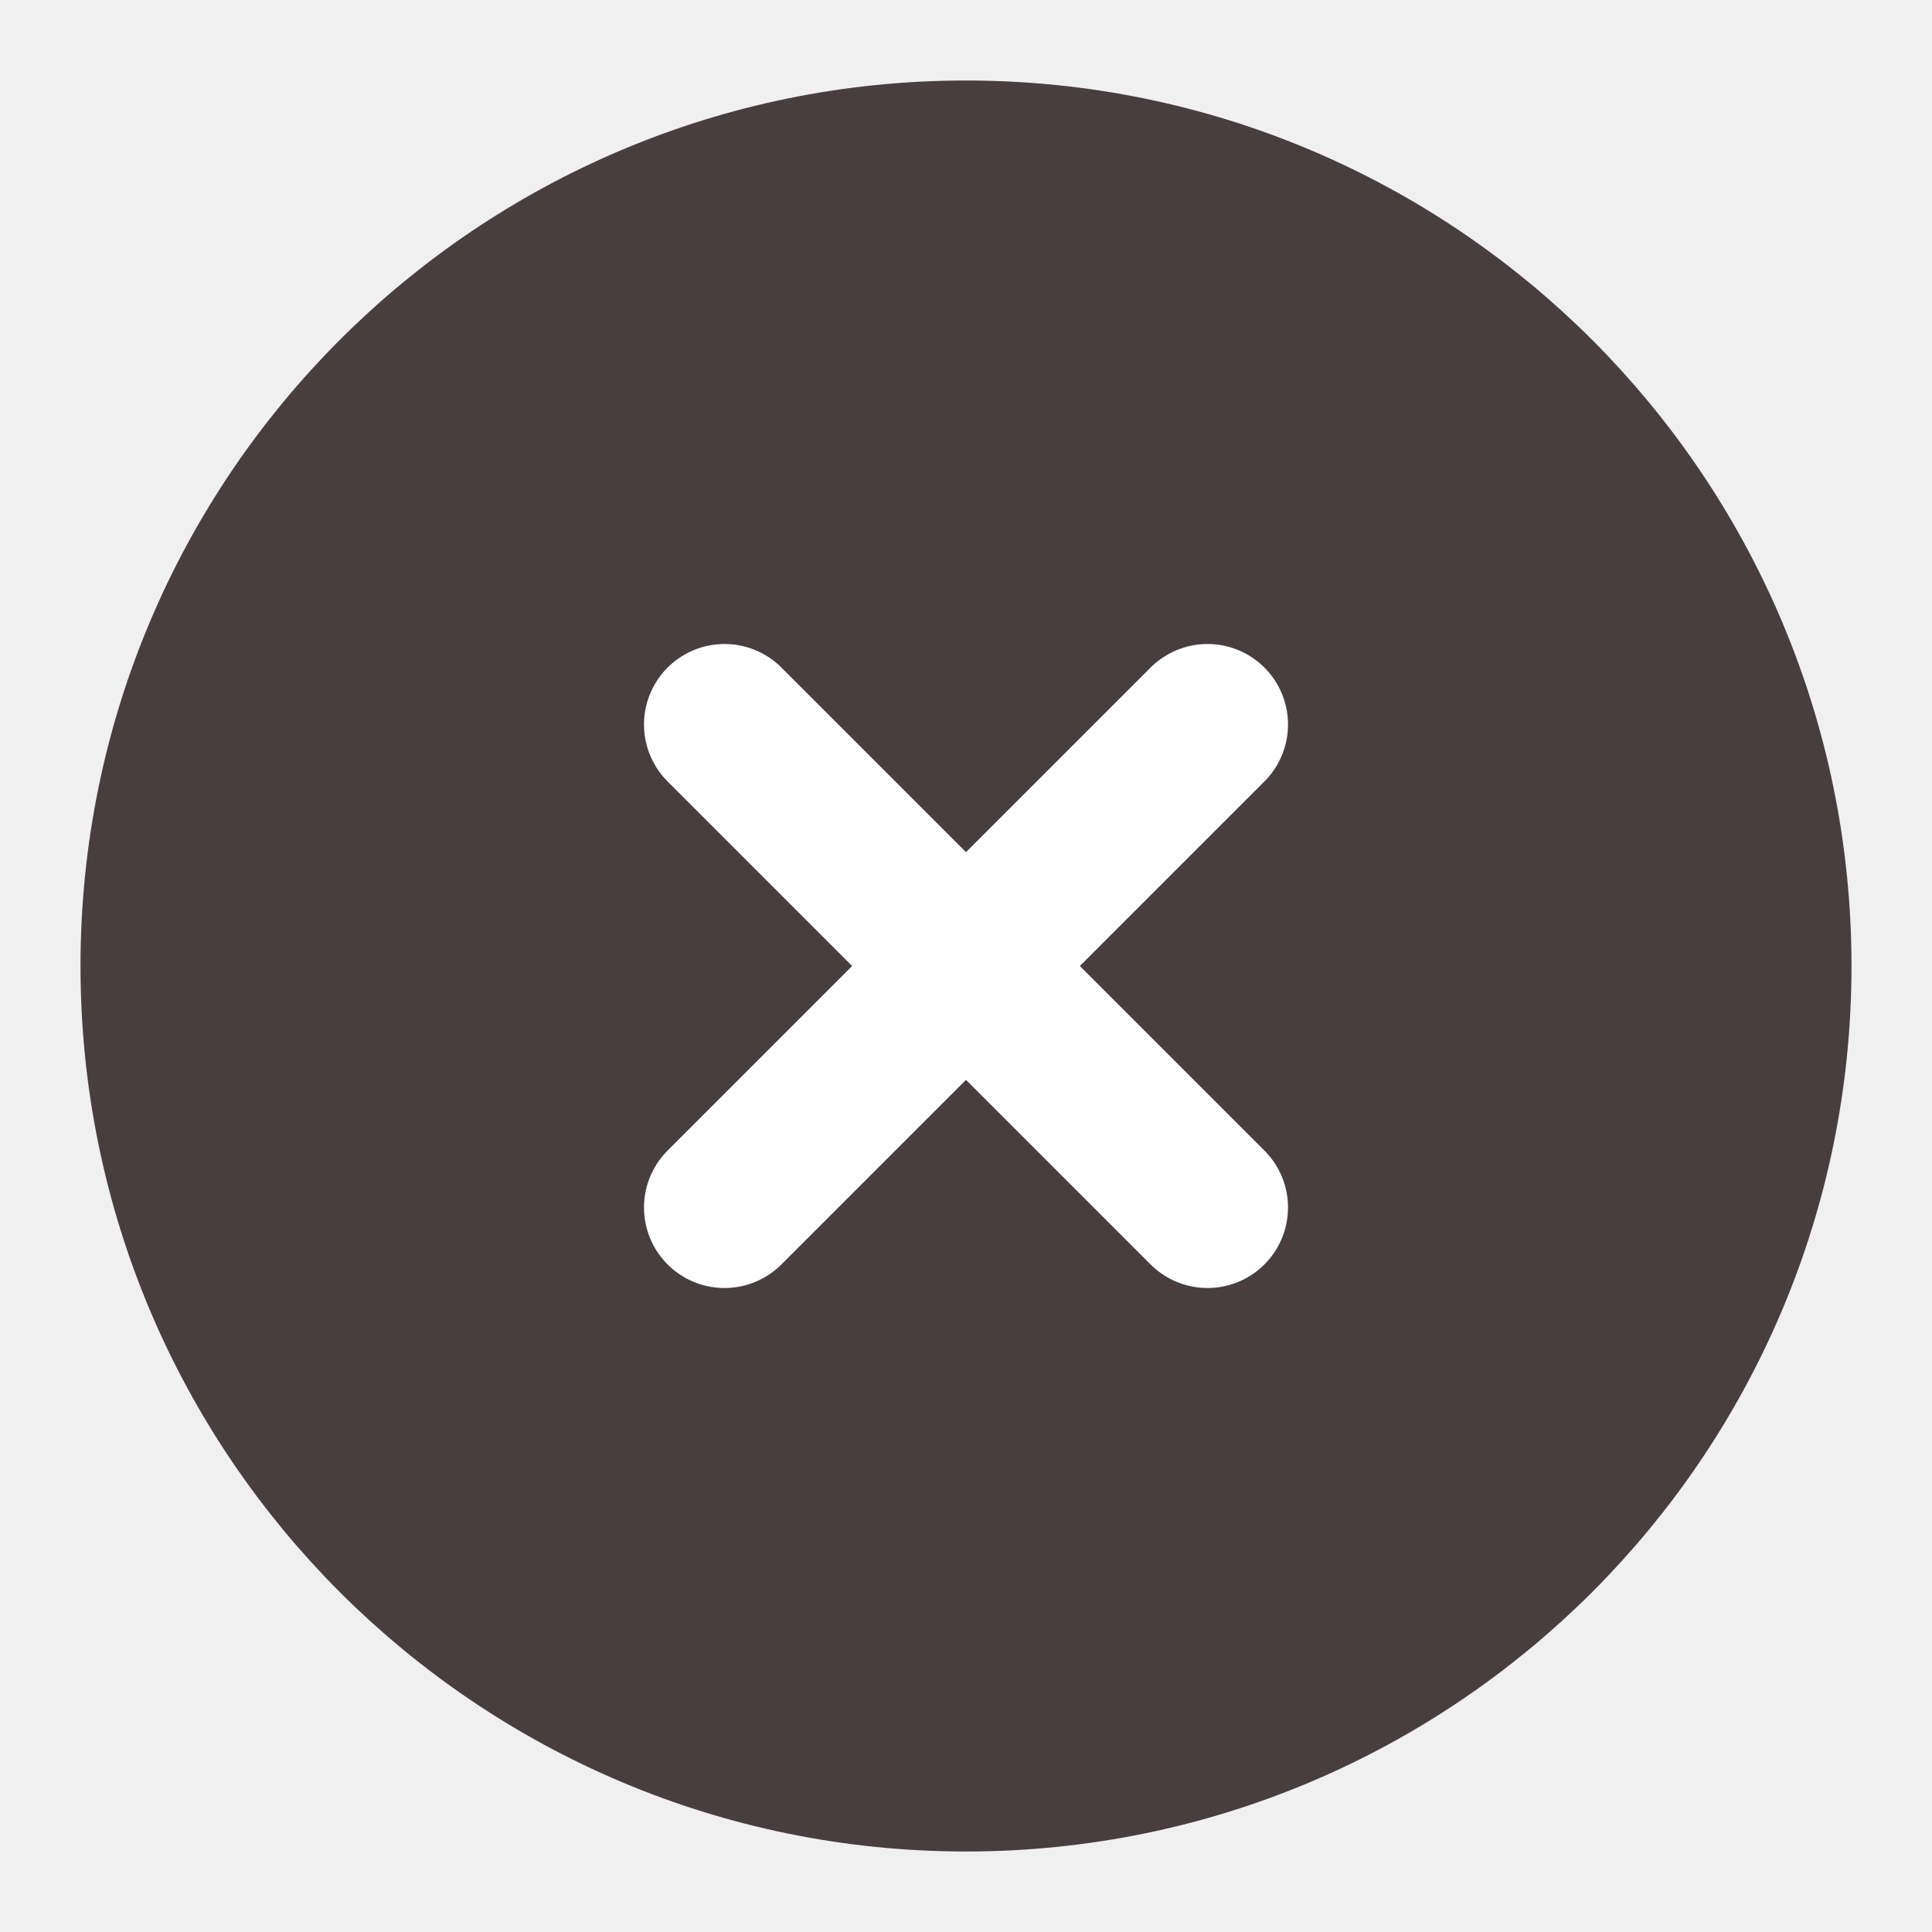
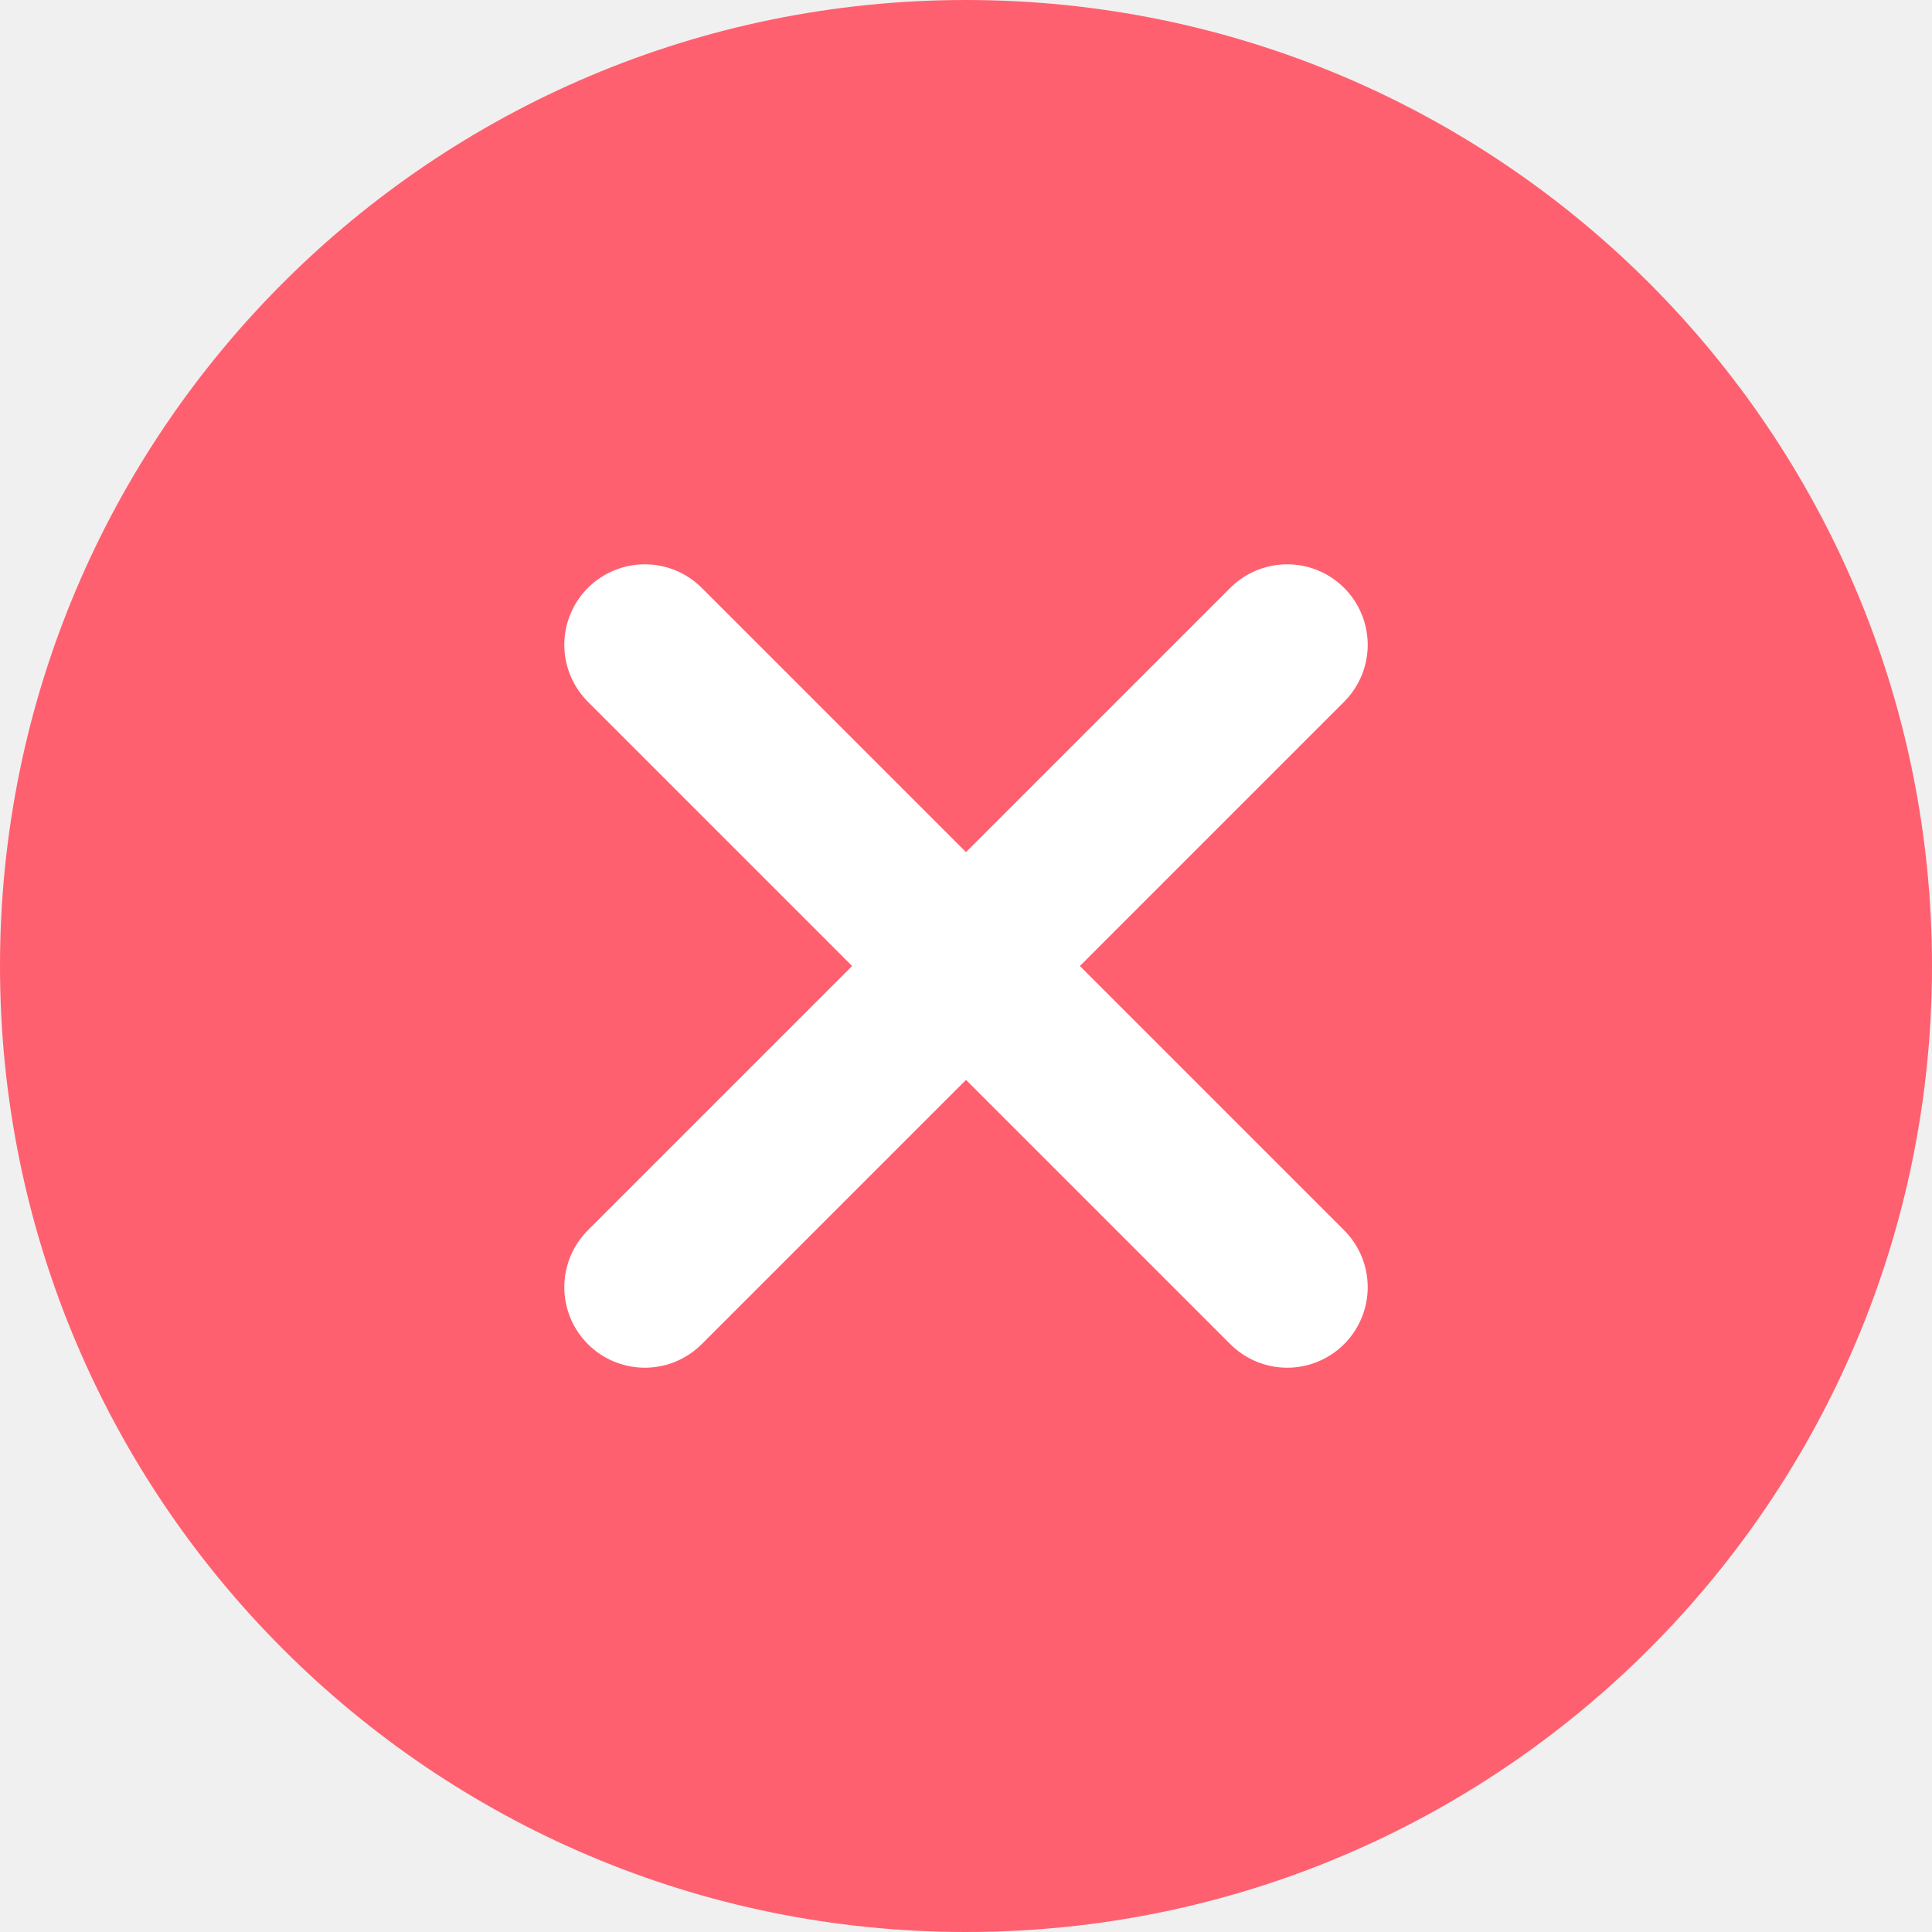
<svg xmlns="http://www.w3.org/2000/svg" fill="none" height="24" stroke="#000" stroke-linecap="round" stroke-linejoin="round" stroke-width="2" viewBox="0 0 24 24" width="24" version="1.1" id="svg8">
  <defs id="defs12" />
-   <circle cx="12" cy="12" r="10" id="circle2" style="stroke:#483e3f;stroke-opacity:1;fill:#483e3f;fill-opacity:1" />
-   <line x1="15" x2="9" y1="9" y2="15" id="line4" style="stroke:#ffffff;stroke-opacity:1" />
-   <line x1="9" x2="15" y1="9" y2="15" id="line6" style="stroke:#ffffff;stroke-opacity:1" />
+   <circle cx="12" cy="12" r="11" id="circle2" style="fill:#ff606f;fill-opacity:1;stroke:#ff606f;stroke-width:2;stroke-opacity:1" />
+   <g id="g816" transform="matrix(1.329967,0,0,1.329967,-3.959599,-3.959599)" style="stroke-width:1.504">
+     <line style="stroke:#ffffff;stroke-width:1.504;stroke-opacity:1" id="line4" y2="15" y1="9" x2="9" x1="15" />
+     <line style="stroke:#ffffff;stroke-width:1.504;stroke-opacity:1" id="line6" y2="15" y1="9" x2="15" x1="9" />
+   </g>
</svg>
